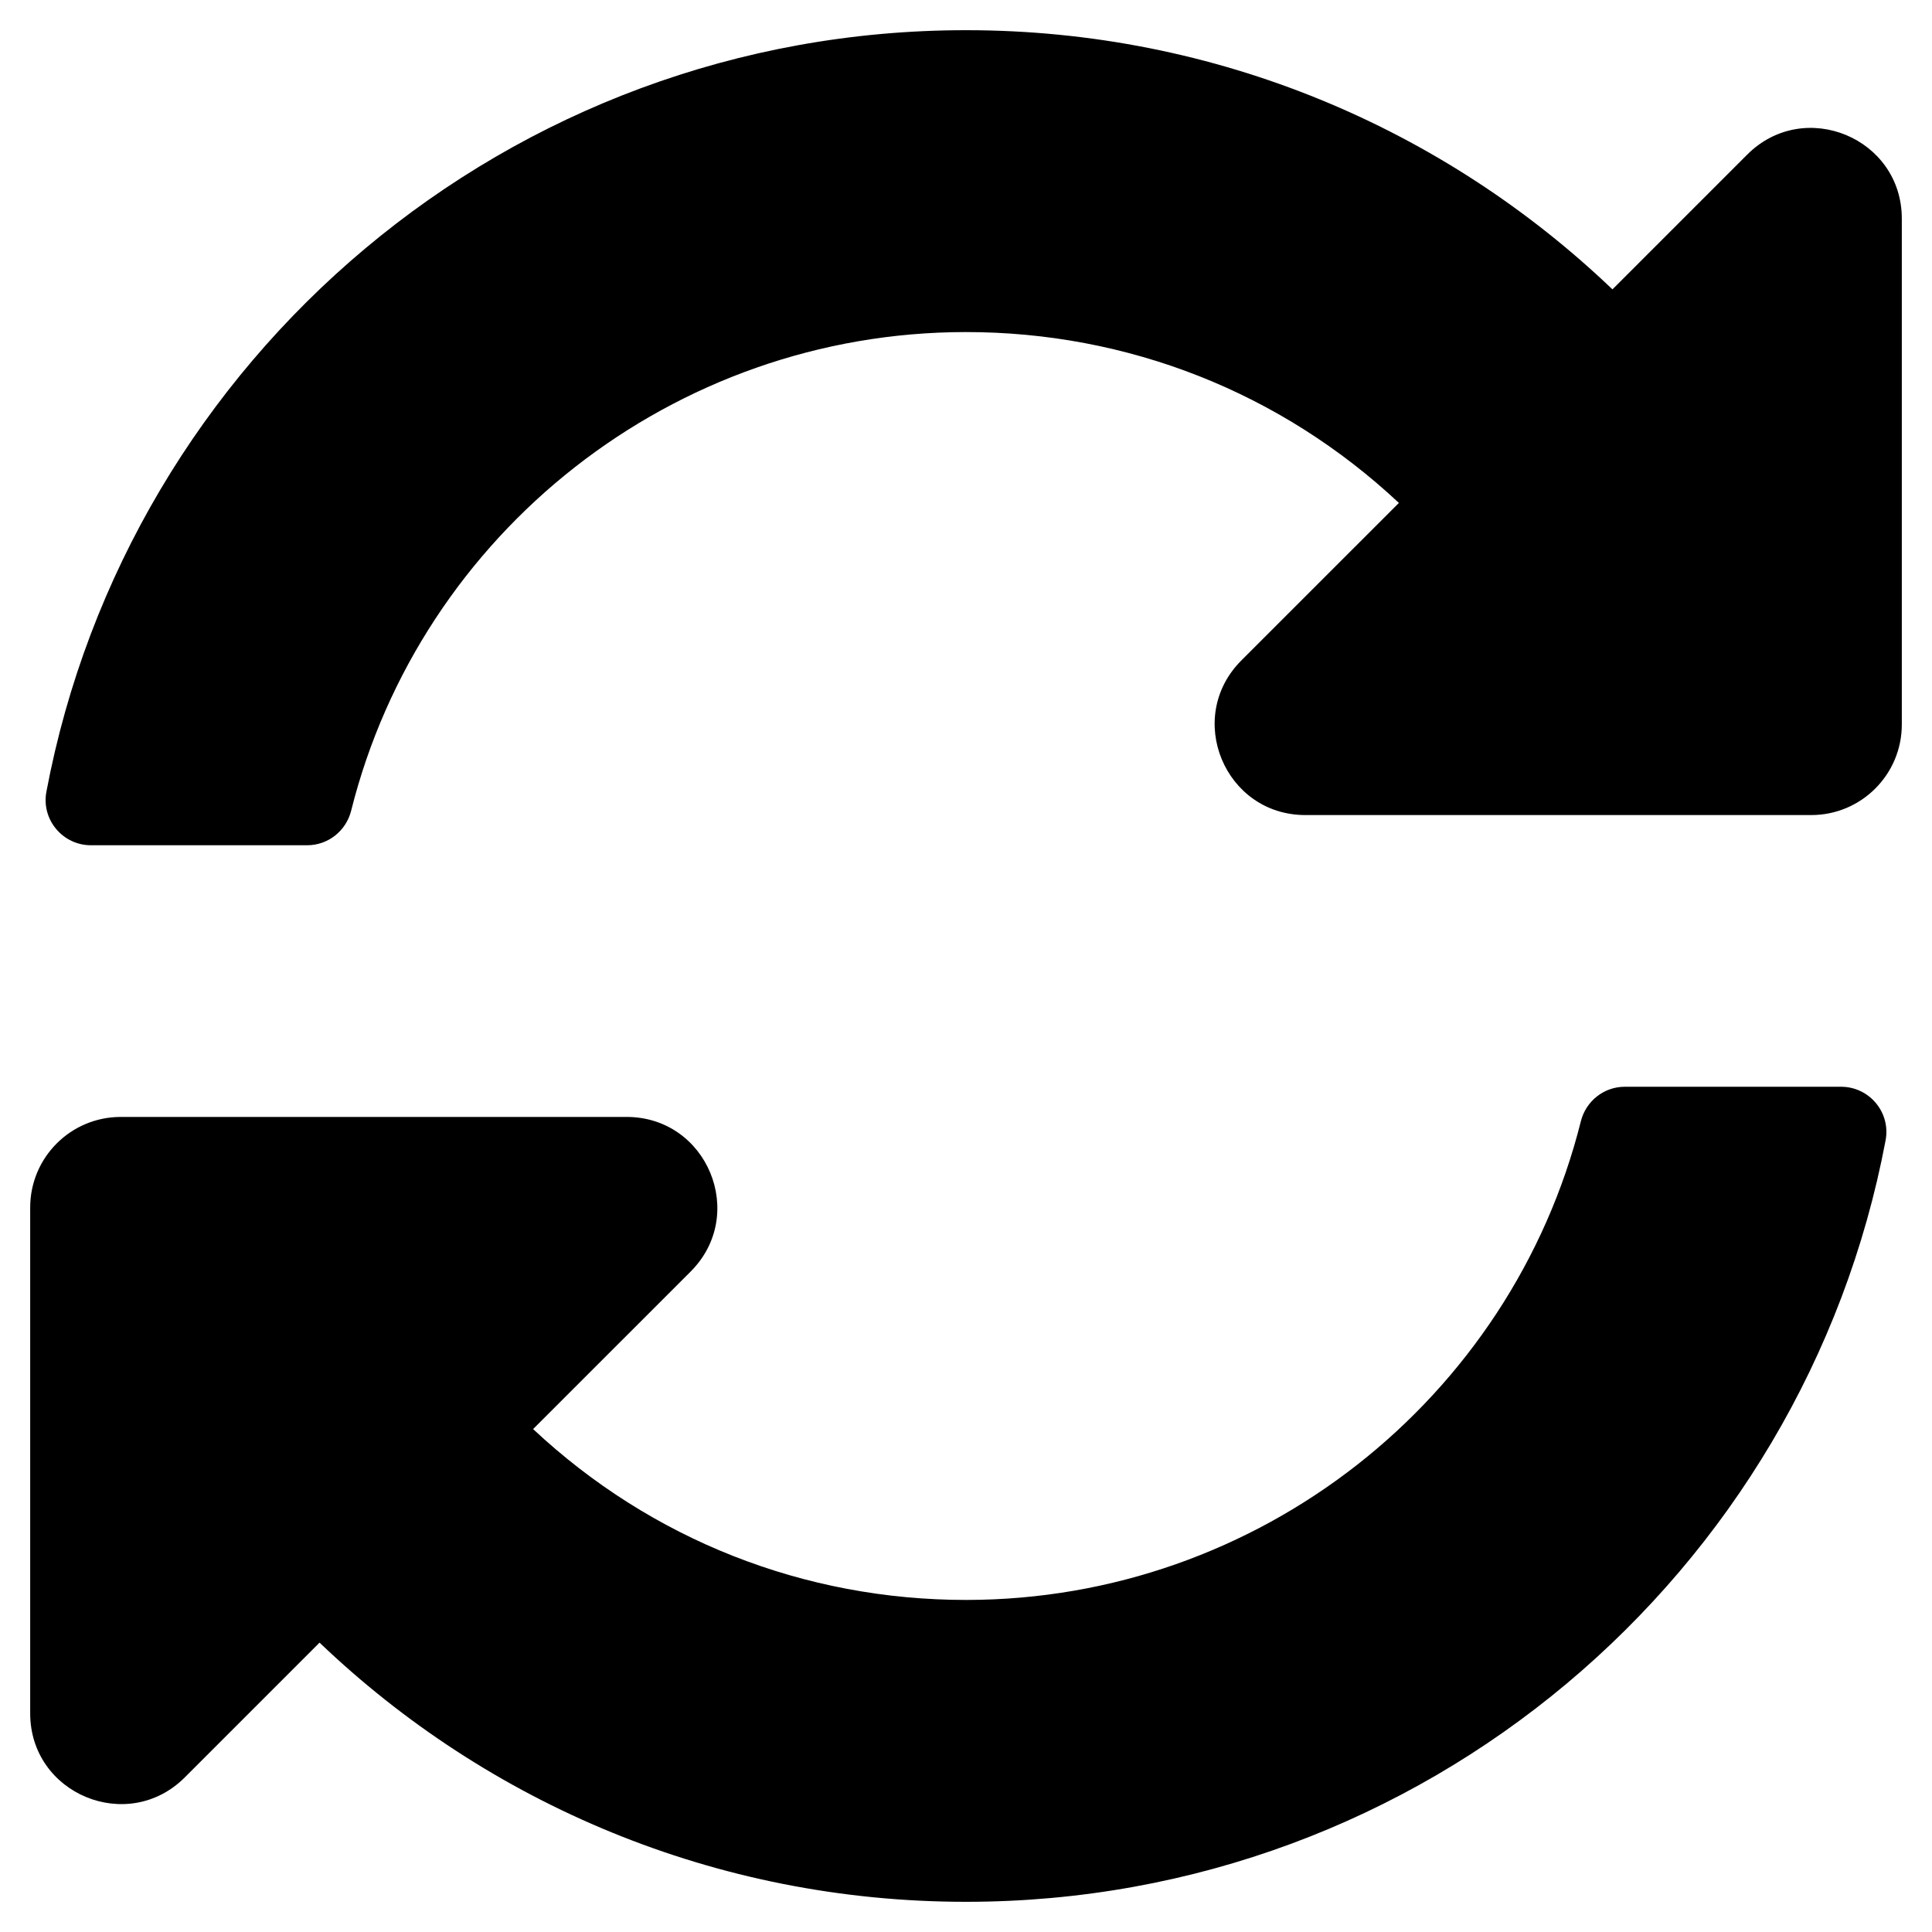
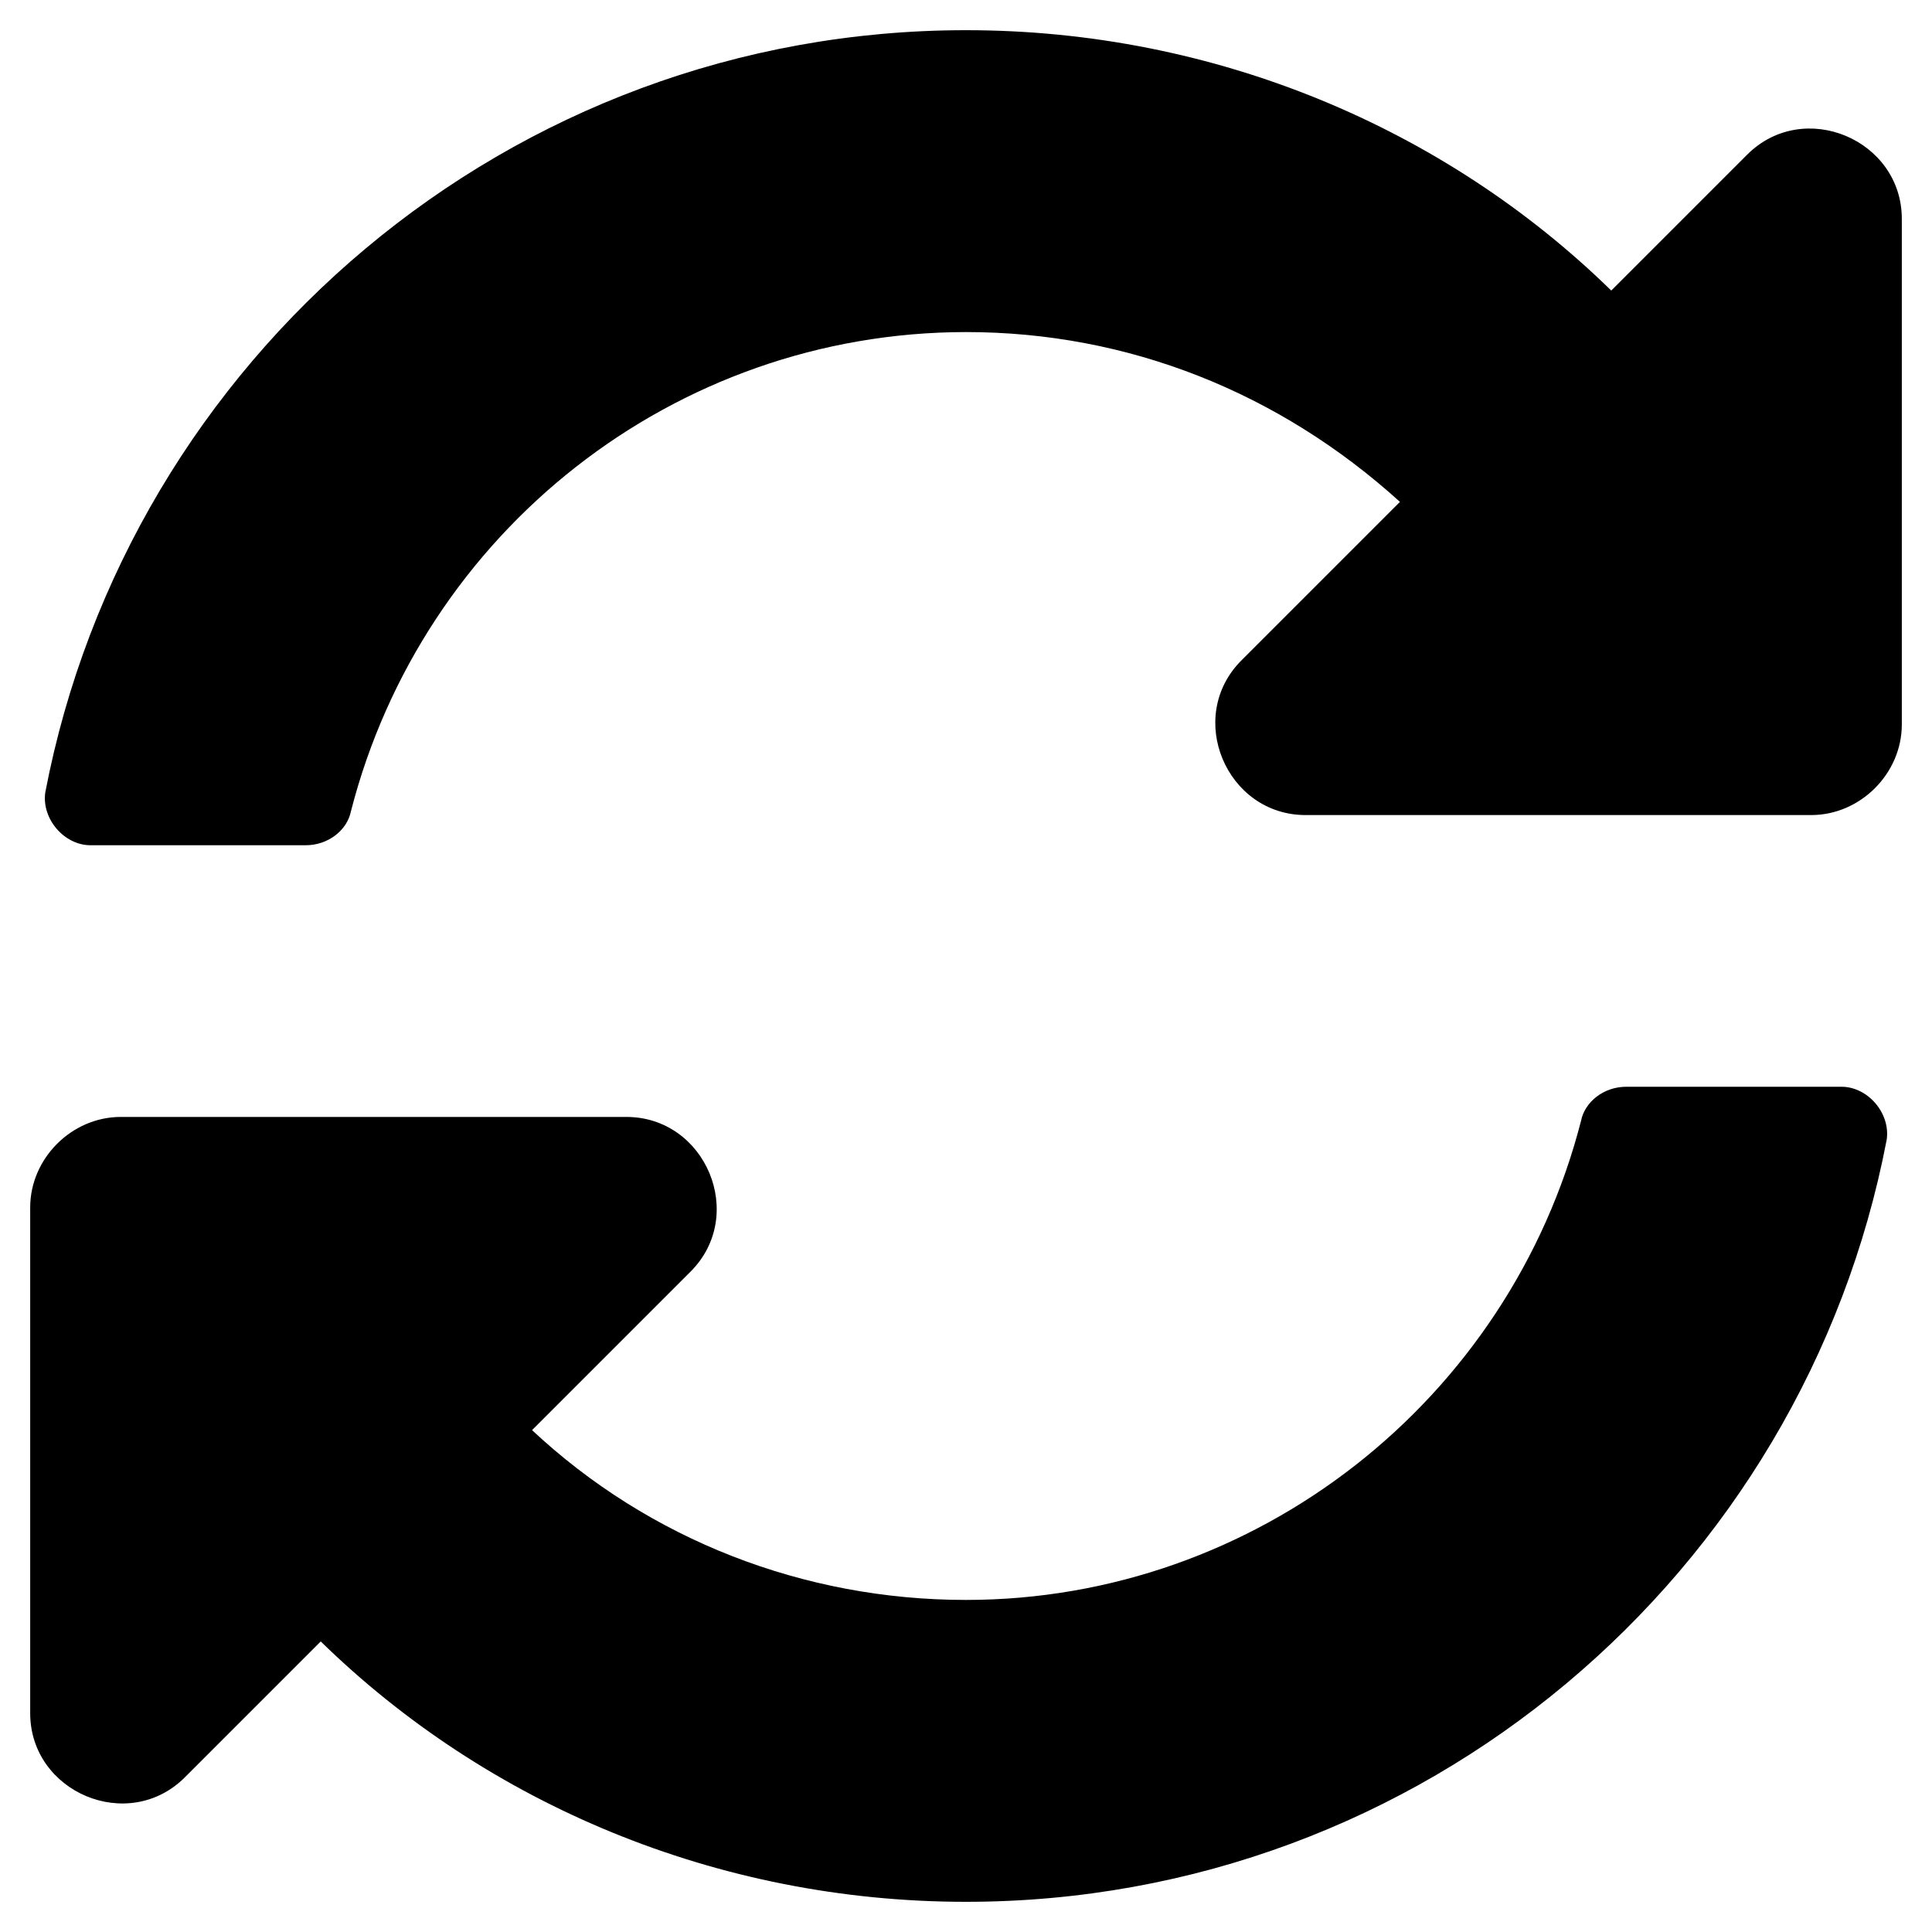
<svg xmlns="http://www.w3.org/2000/svg" viewBox="0 0 512 512">
-   <path d="M370.72 133.28C339.458 104.008 298.888 87.962 255.848 88c-77.458.068-144.328 53.178-162.791 126.85-1.344 5.363-6.122 9.15-11.651 9.15H24.103c-7.498 0-13.194-6.807-11.807-14.176C33.933 94.924 134.813 8 256 8c66.448 0 126.791 26.136 171.315 68.685L463.03 40.97C478.149 25.851 504 36.559 504 57.941V192c0 13.255-10.745 24-24 24H345.941c-21.382 0-32.09-25.851-16.971-40.971l41.75-41.749zM32 296h134.059c21.382 0 32.09 25.851 16.971 40.971l-41.75 41.75c31.262 29.273 71.835 45.319 114.876 45.28 77.418-.07 144.315-53.144 162.787-126.849 1.344-5.363 6.122-9.15 11.651-9.15h57.304c7.498 0 13.194 6.807 11.807 14.176C478.067 417.076 377.187 504 256 504c-66.448 0-126.791-26.136-171.315-68.685L48.97 471.03C33.851 486.149 8 475.441 8 454.059V320c0-13.255 10.745-24 24-24z" />
+   <path d="M371 133C339 104 299 88 256 88c-77.458.068-144 53-163 127-1 5-6 9-12 9H24c-7 0-13-7-12-14C34 95 135 8 256 8c66 0 127 26 171 69L463 41C478 26 504 37 504 58V192c0 13-11 24-24 24H346c-21 0-32-26-17-41l42-42zM32 296h134c21 0 32 26 17 41l-42 42c31 29 72 45 115 45 77-0 144-53 163-127 1-5 6-9 12-9h57c7 0 13 7 12 14C478 417 377 504 256 504c-66 0-127-26-171-69L49 471C34 486 8 475 8 454V320c0-13 11-24 24-24z" />
</svg>
